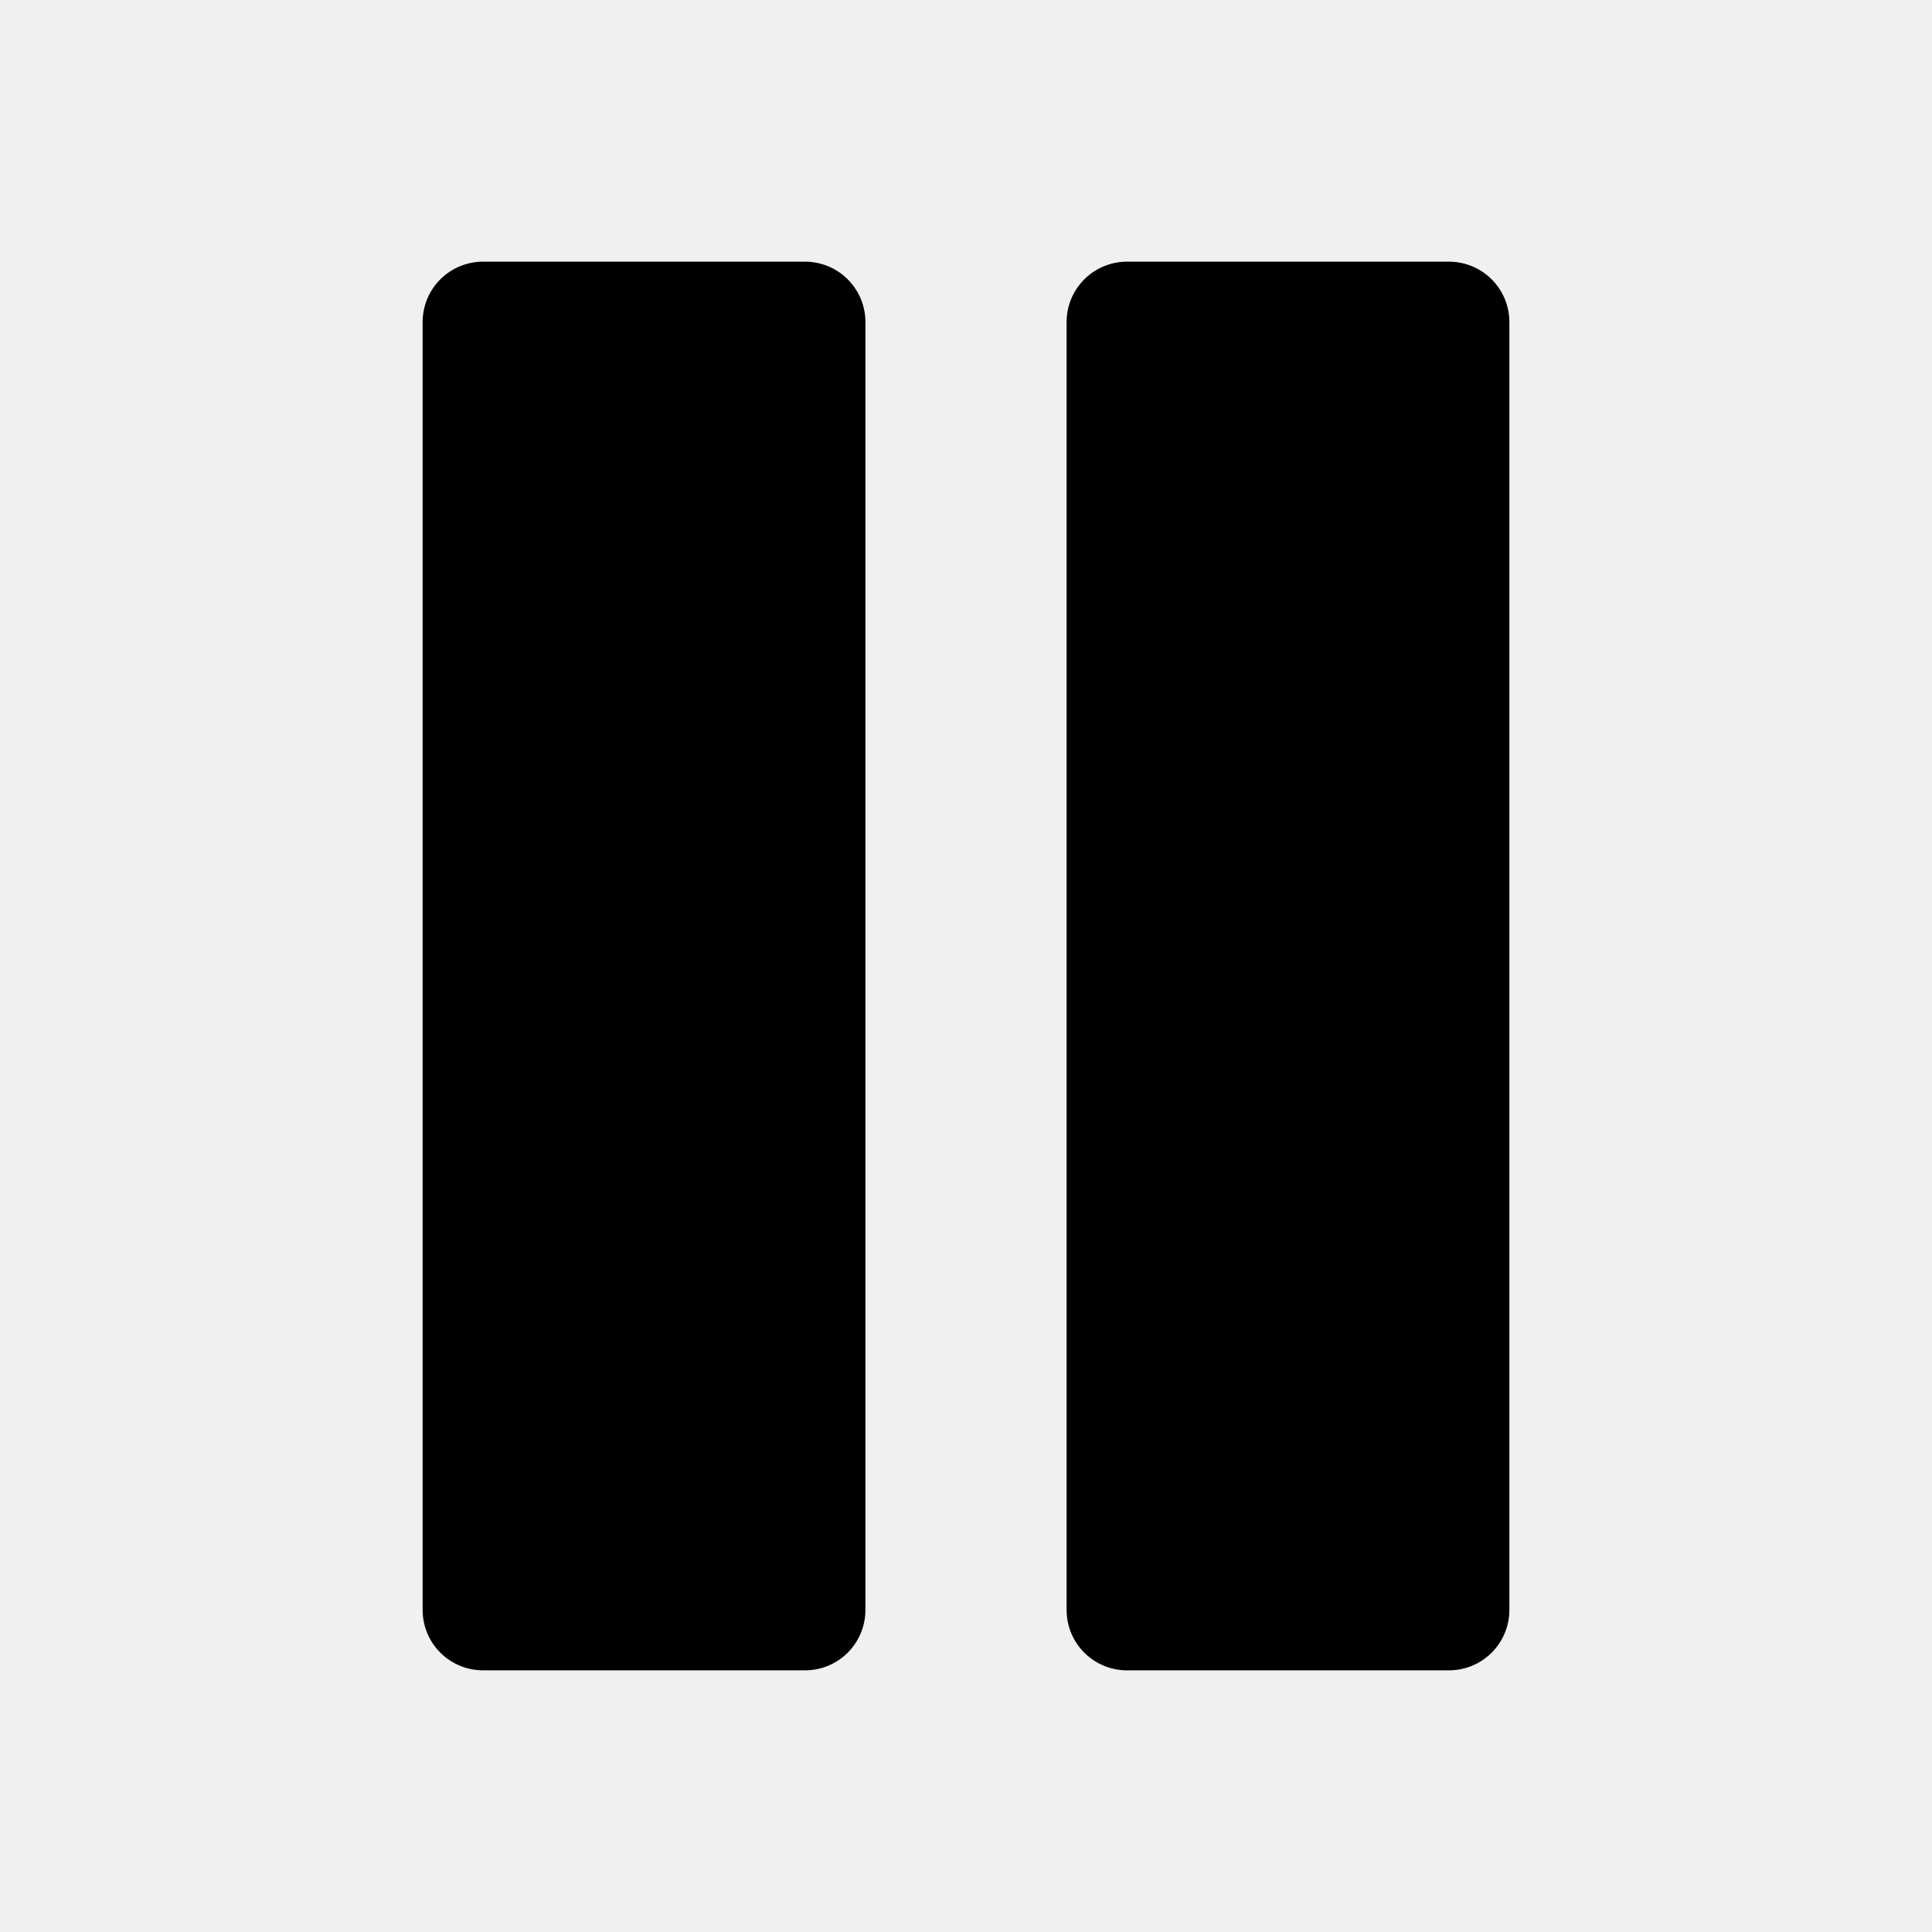
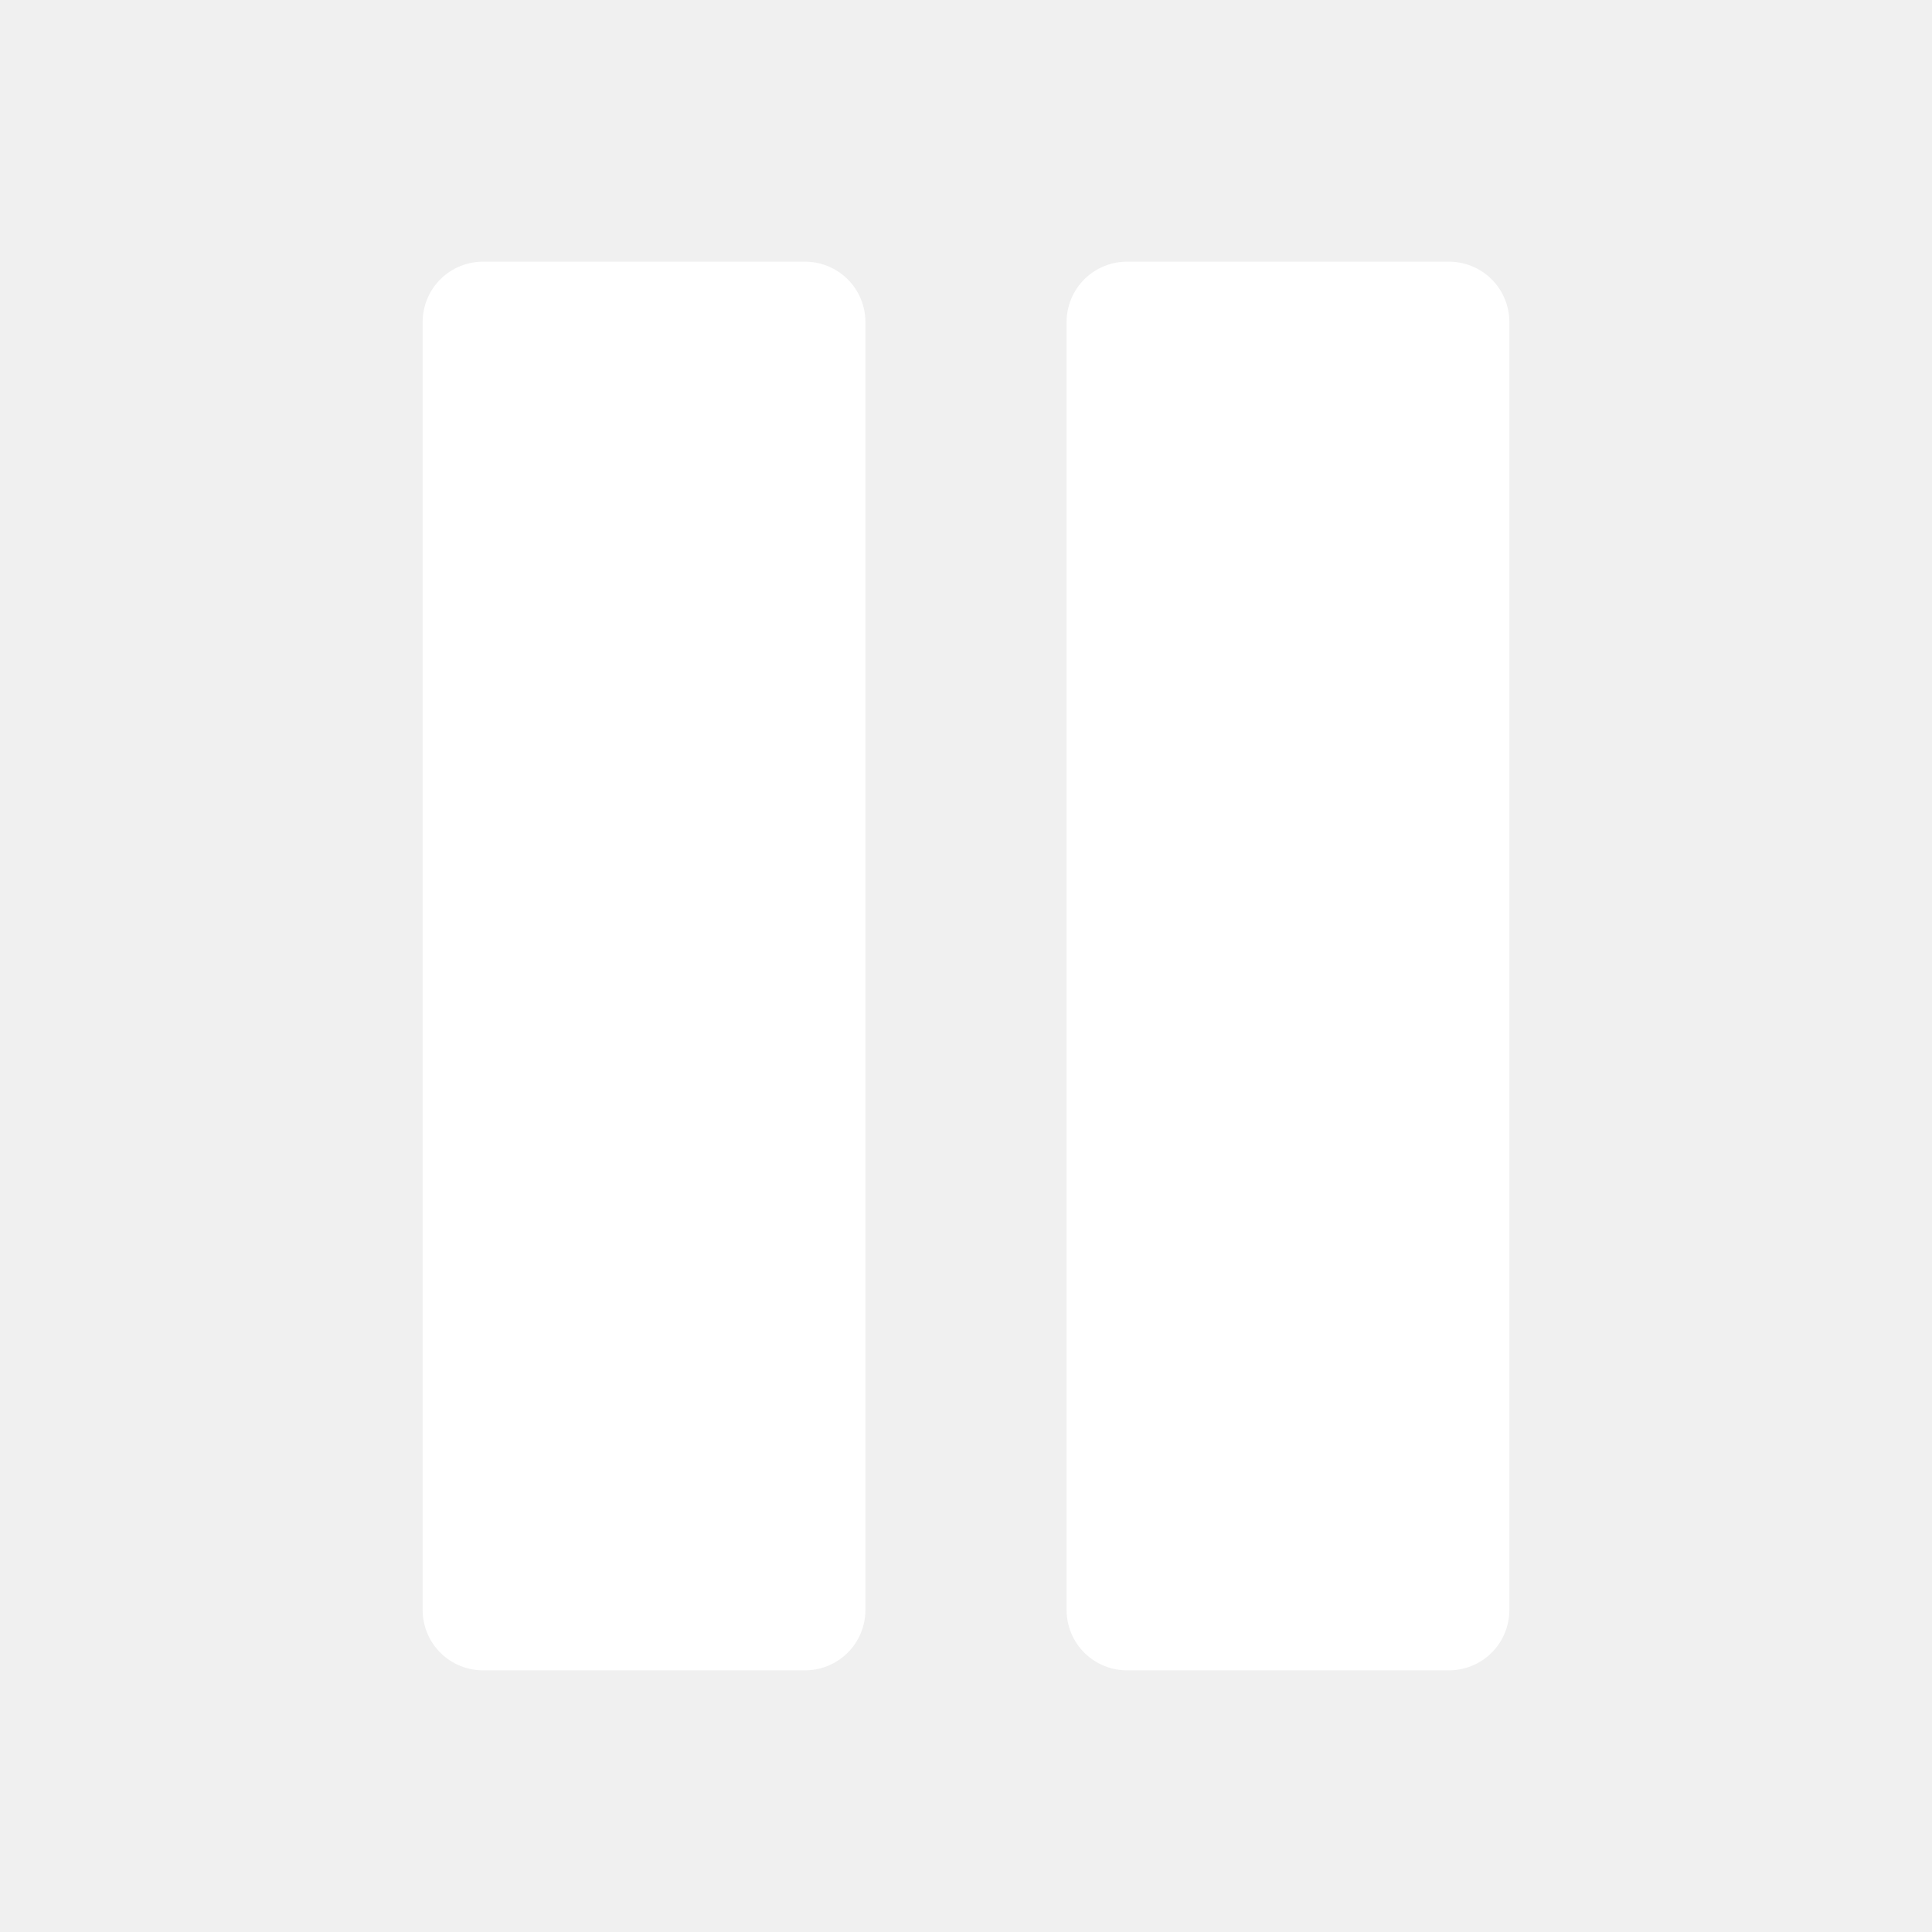
<svg xmlns="http://www.w3.org/2000/svg" width="16" height="16" viewBox="0 0 16 16" fill="none">
-   <path d="M6.667 2.667H4V13.333H6.667V2.667Z" fill="black" stroke="black" stroke-linecap="round" stroke-linejoin="round" />
-   <path d="M12 2.667H9.333V13.333H12V2.667Z" fill="black" stroke="black" stroke-linecap="round" stroke-linejoin="round" />
+   <path d="M6.667 2.667H4V13.333H6.667V2.667Z" fill="white" stroke="white" stroke-linecap="round" stroke-linejoin="round" />
+   <path d="M12 2.667H9.333V13.333H12V2.667Z" fill="white" stroke="white" stroke-linecap="round" stroke-linejoin="round" />
</svg>
